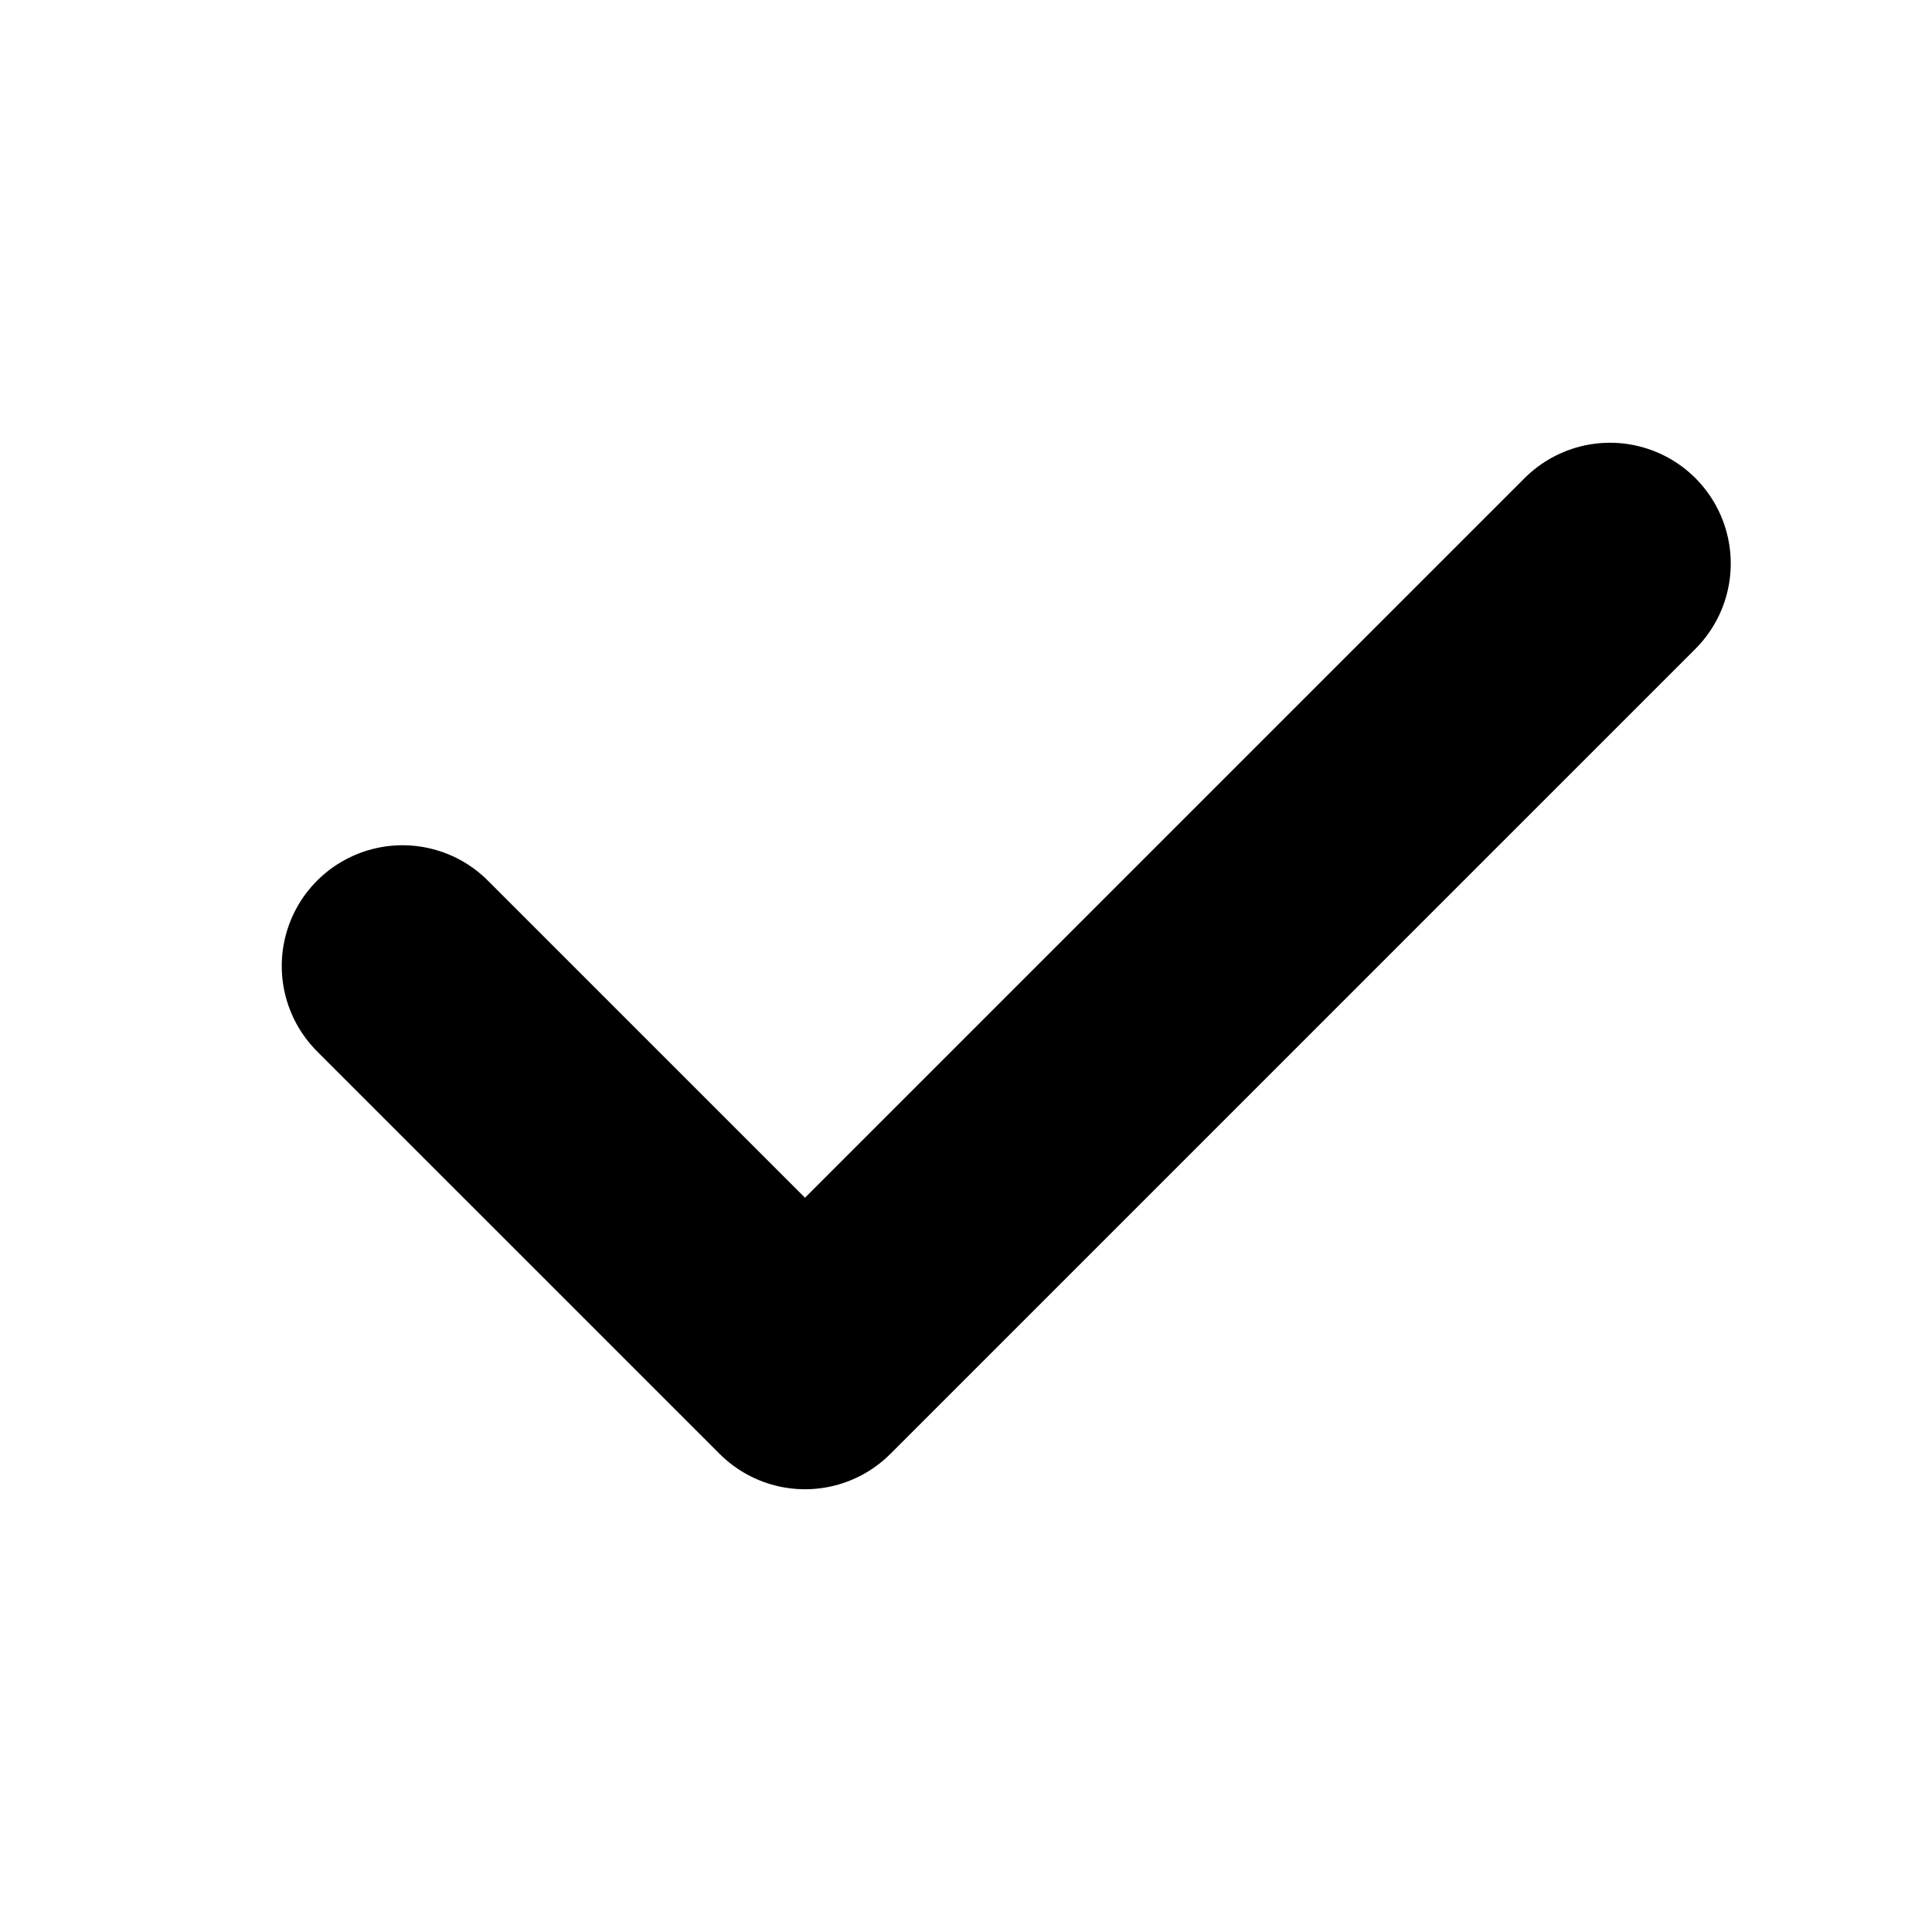
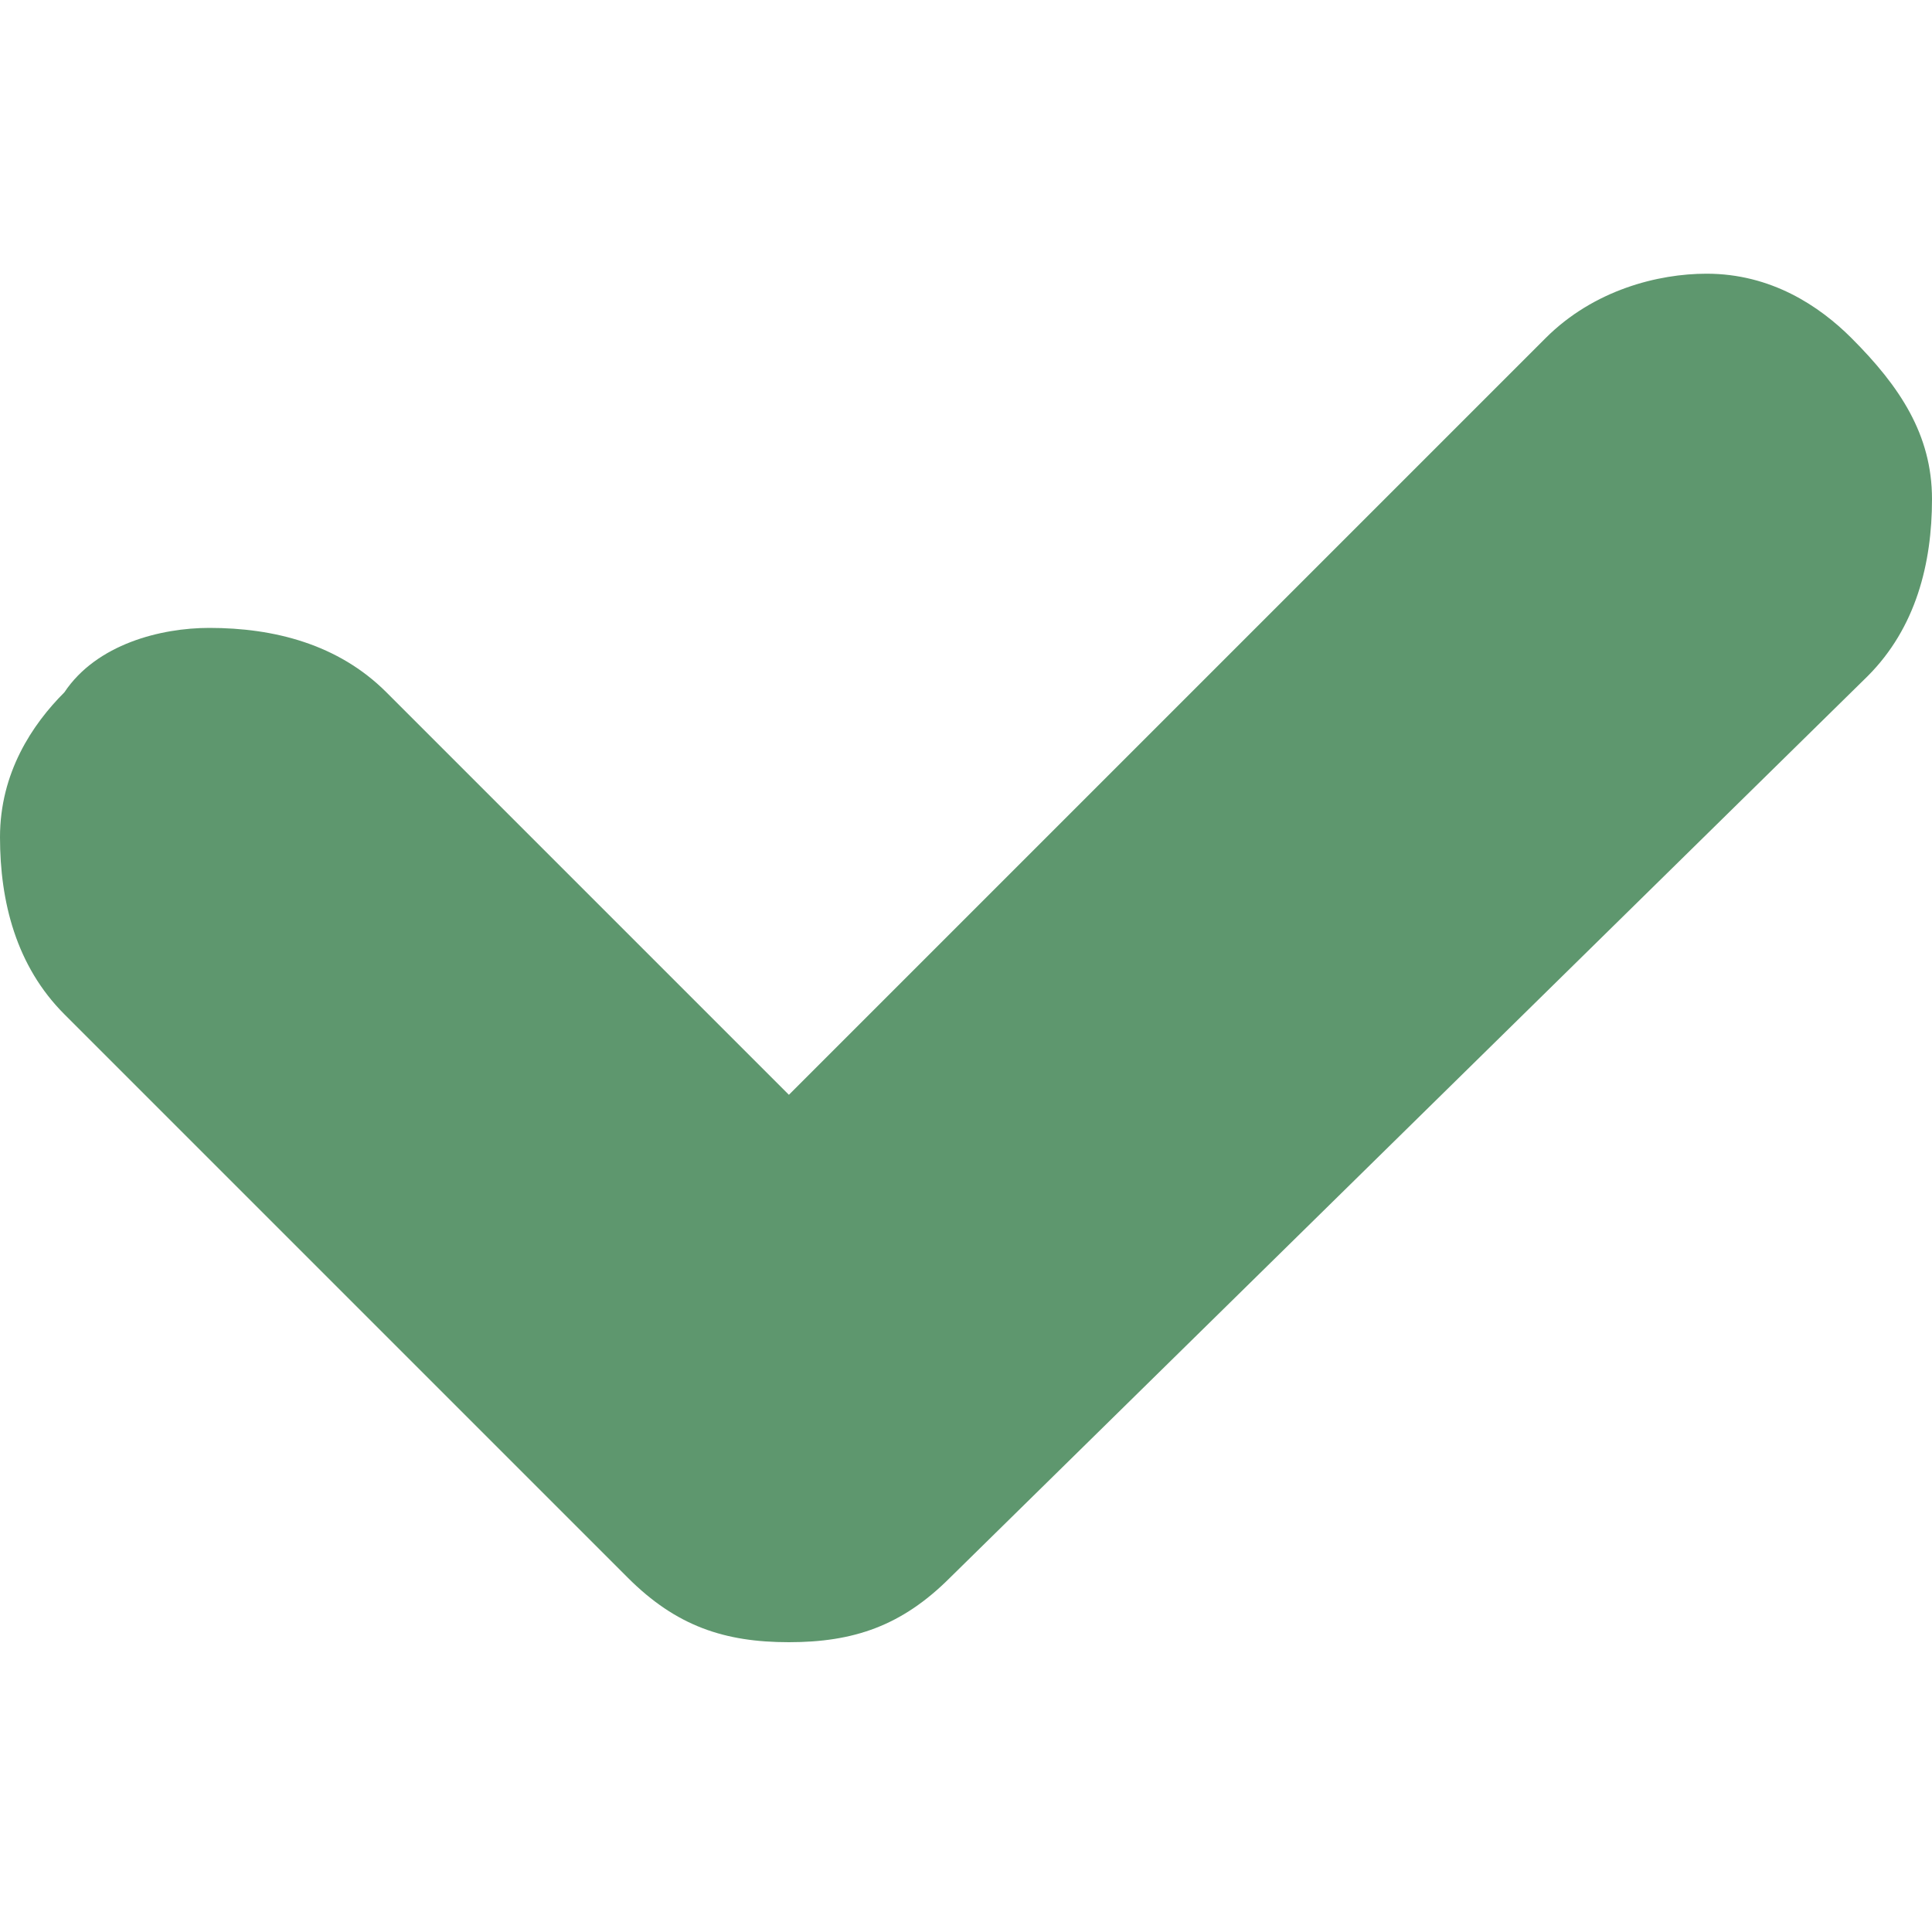
- <svg xmlns="http://www.w3.org/2000/svg" data-icon-name="icon-tabler-check" width="24" height="24" viewBox="0 0 24 24" stroke-width="3" stroke="currentColor" fill="none" stroke-linecap="round" stroke-linejoin="round">
-   <path stroke="none" d="M0 0h24v24H0z" fill="none" />
-   <path d="M5 12l5 5l10 -10" />
+ <svg xmlns="http://www.w3.org/2000/svg" width="28" height="28" viewBox="0 0 12 12">
+   <path fill="#5E976E" d="M12 3.1c0 .4-.1.8-.4 1.1L5.9 9.8c-.3.3-.6.4-1 .4s-.7-.1-1-.4L.4 6.3C.1 6 0 5.6 0 5.2c0-.4.2-.7.4-.9.2-.3.6-.4.9-.4.4 0 .8.1 1.1.4l2.5 2.5 4.7-4.7c.3-.3.7-.4 1-.4.4 0 .7.2.9.4.3.3.5.6.5 1z" />
</svg>
